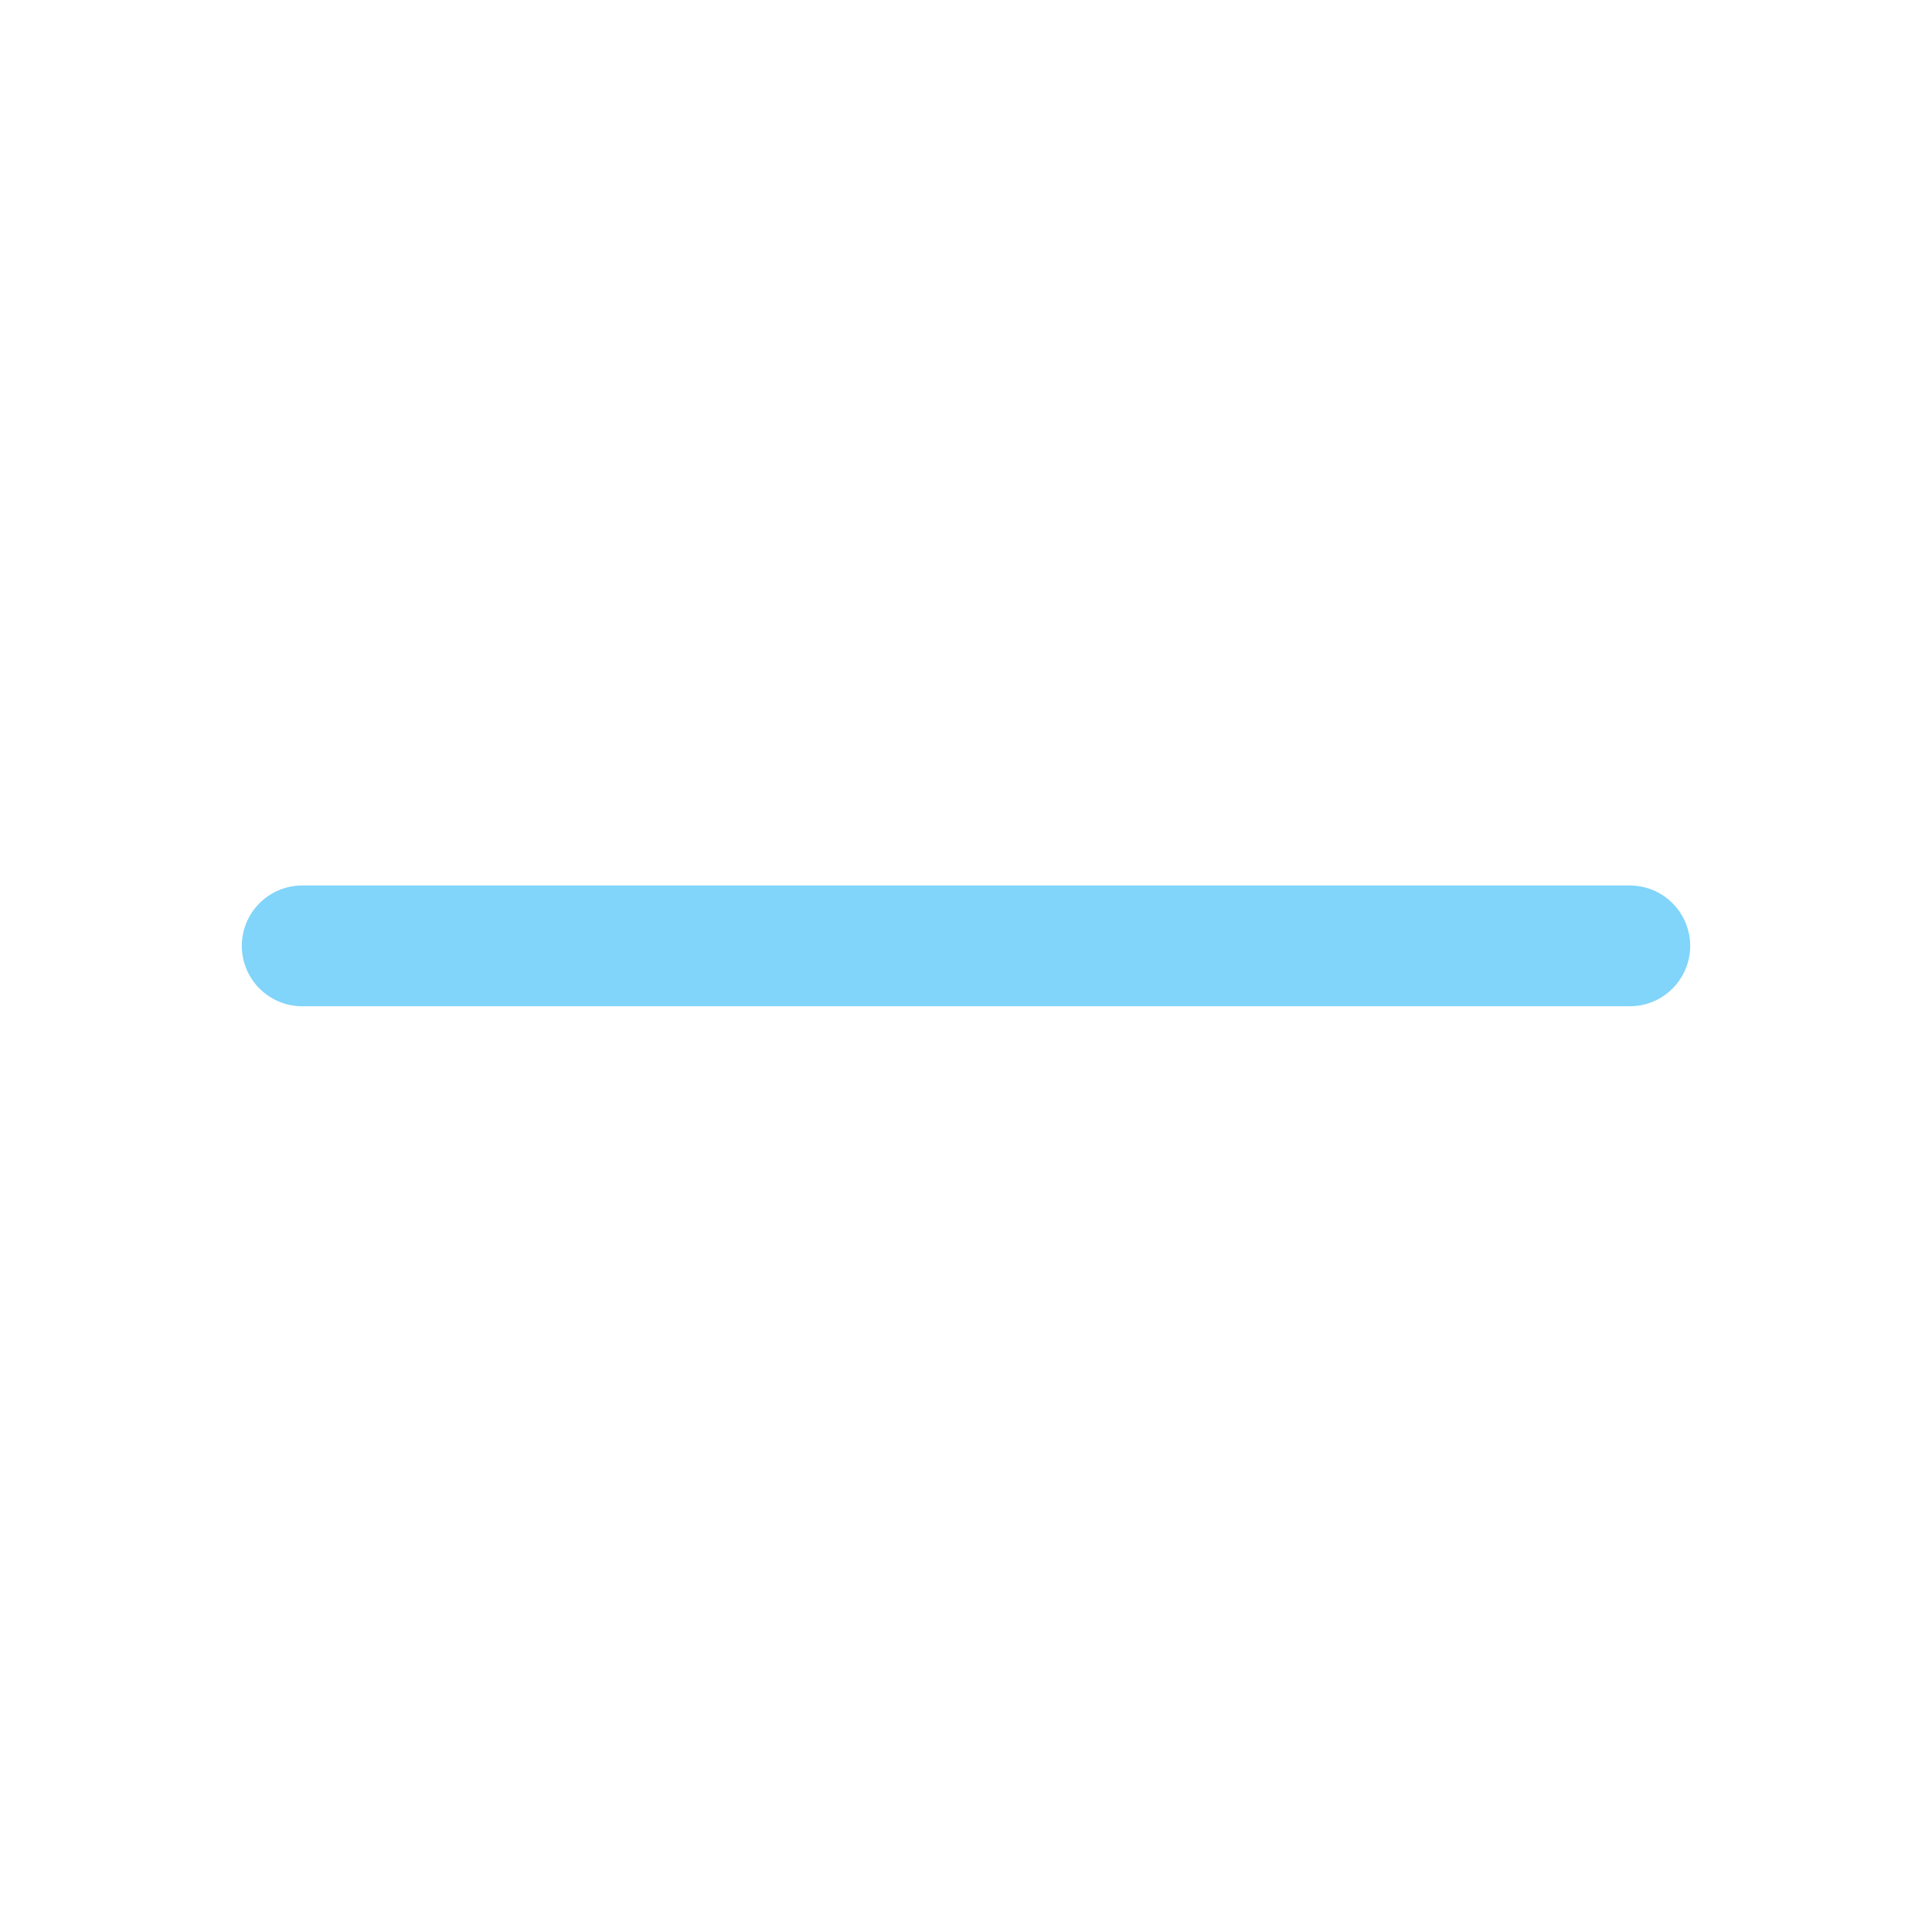
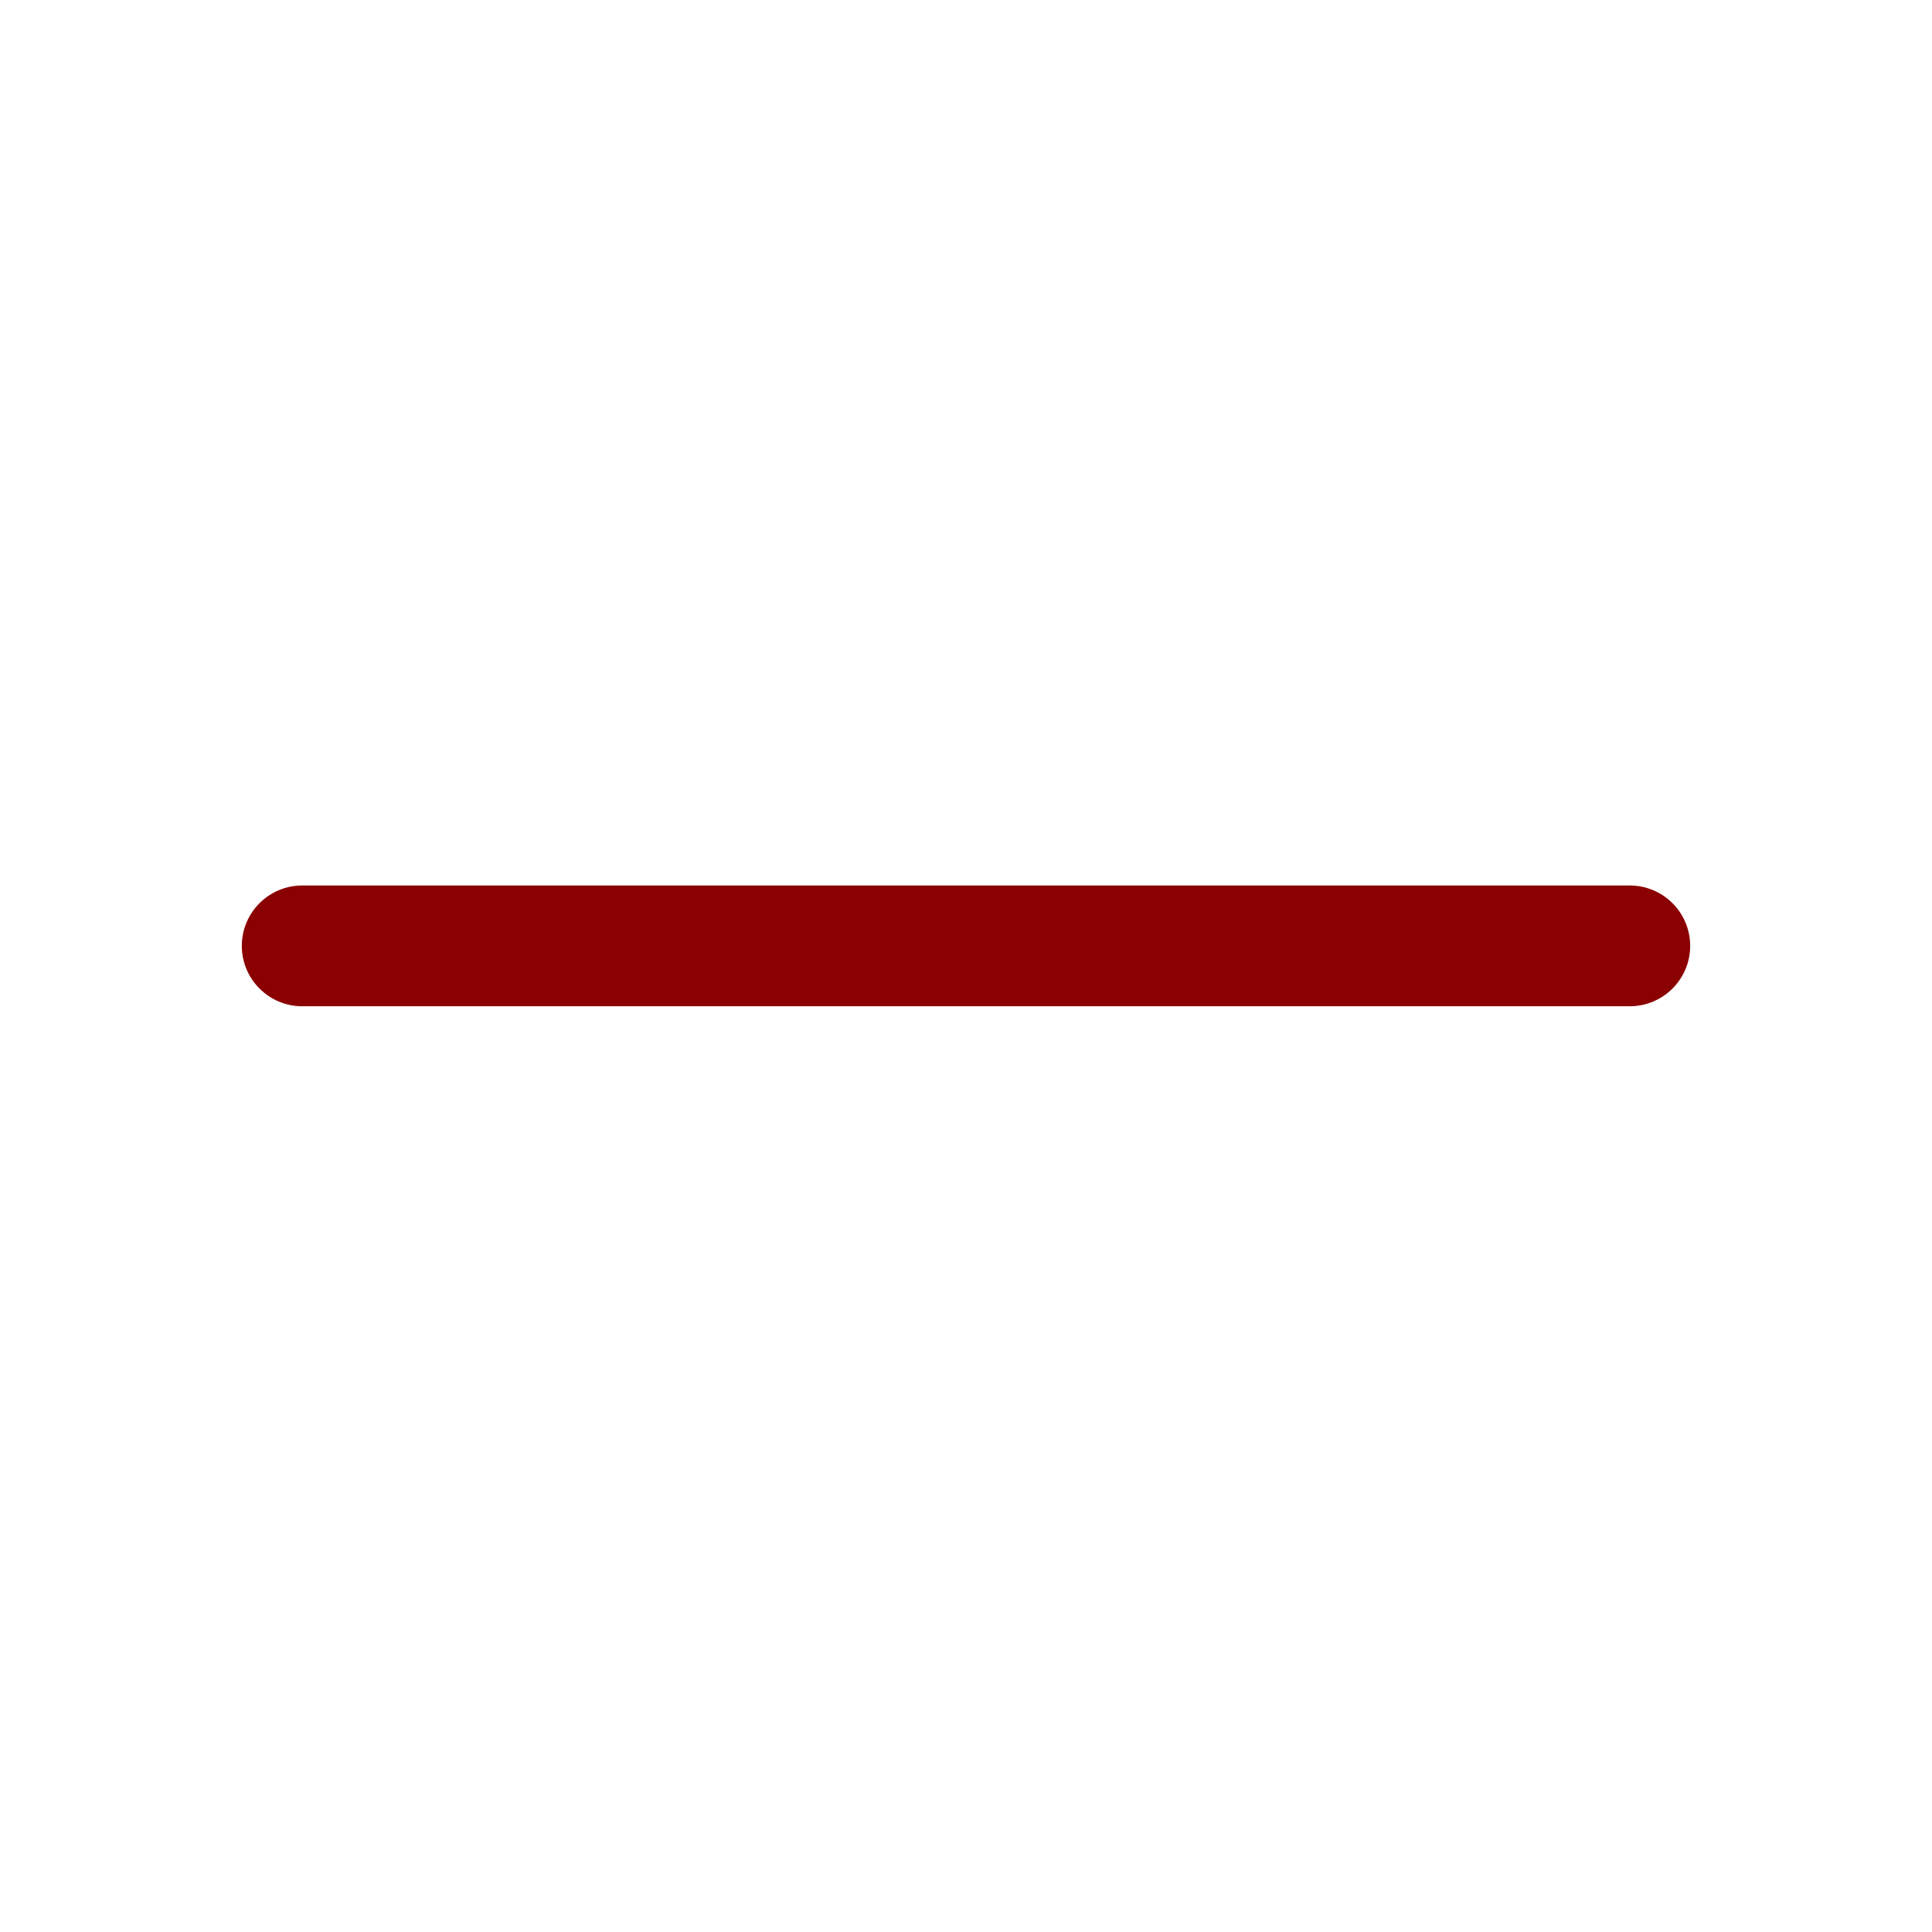
<svg xmlns="http://www.w3.org/2000/svg" width="24" height="24" viewBox="0 0 24 24" fill="none">
-   <path d="M3.754 12.5H20.246C20.66 12.5 20.996 12.164 20.996 11.75C20.996 11.336 20.66 11 20.246 11H3.754C3.34 11 3.004 11.336 3.004 11.75C3.004 12.164 3.34 12.5 3.754 12.5Z" fill="#81D4FA" />
+   <path d="M3.754 12.5H20.246C20.66 12.5 20.996 12.164 20.996 11.75C20.996 11.336 20.66 11 20.246 11H3.754C3.34 11 3.004 11.336 3.004 11.75C3.004 12.164 3.34 12.5 3.754 12.5Z" fill="#8B0000" />
</svg>
